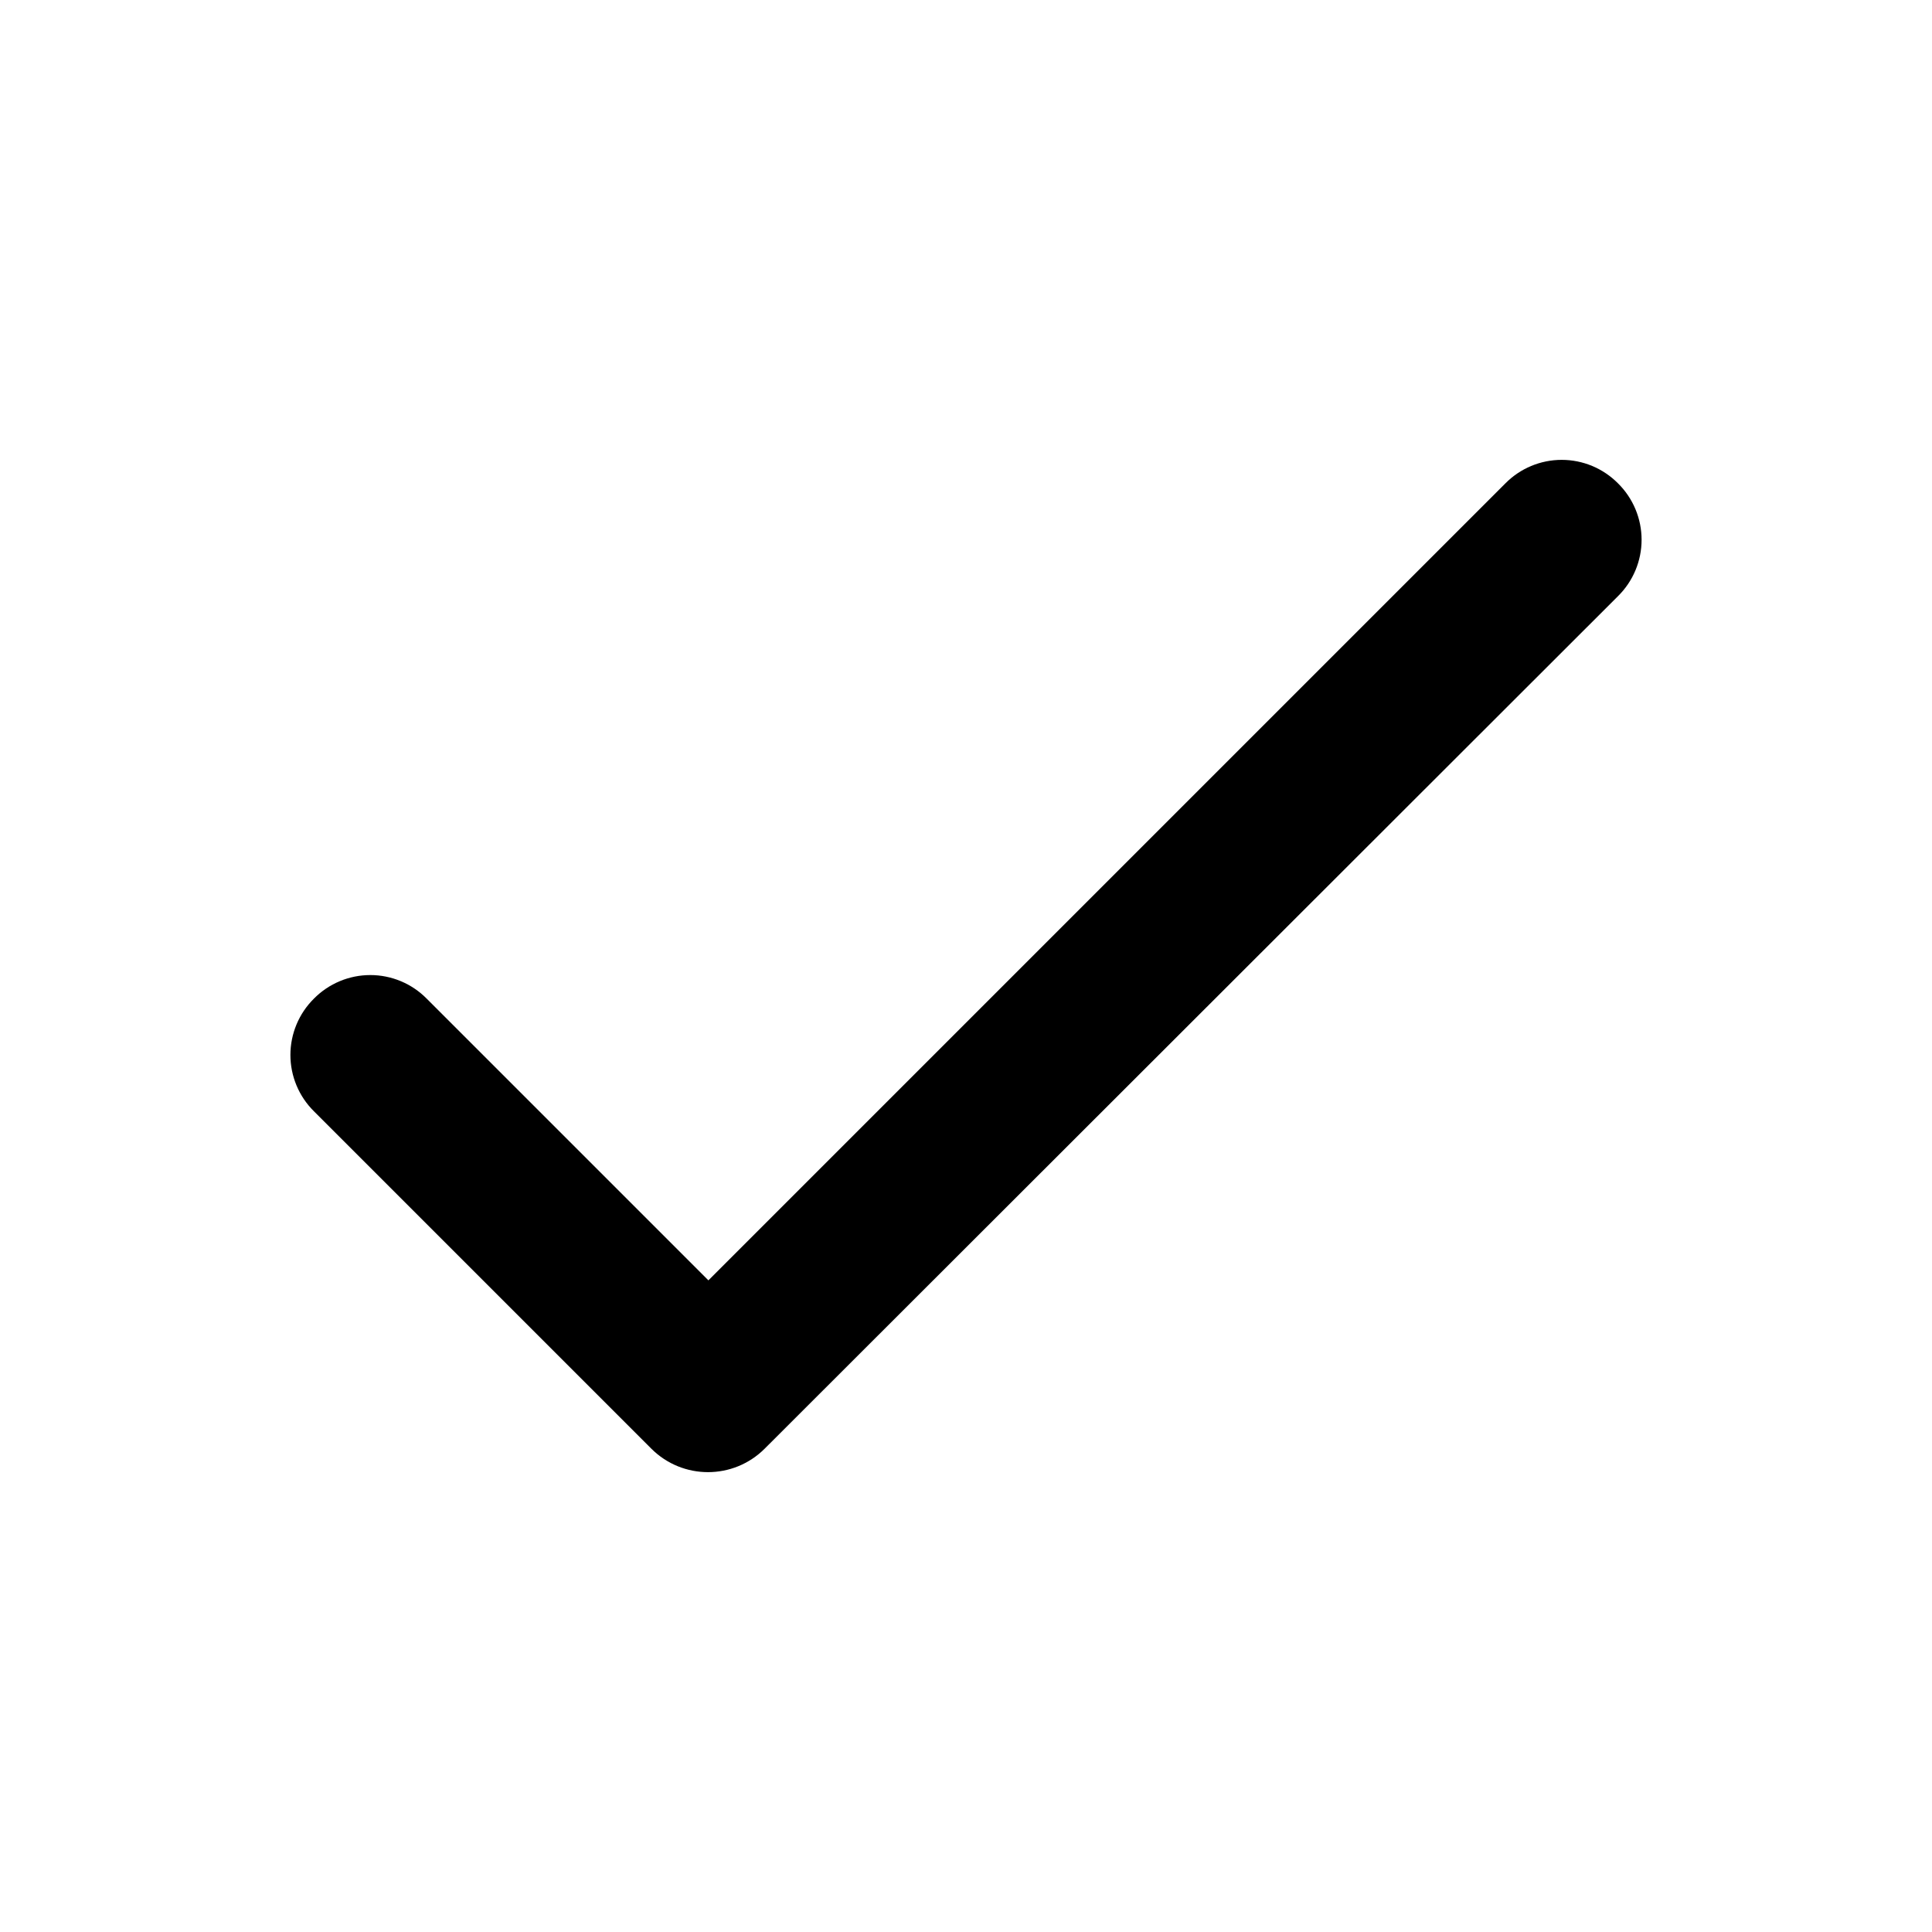
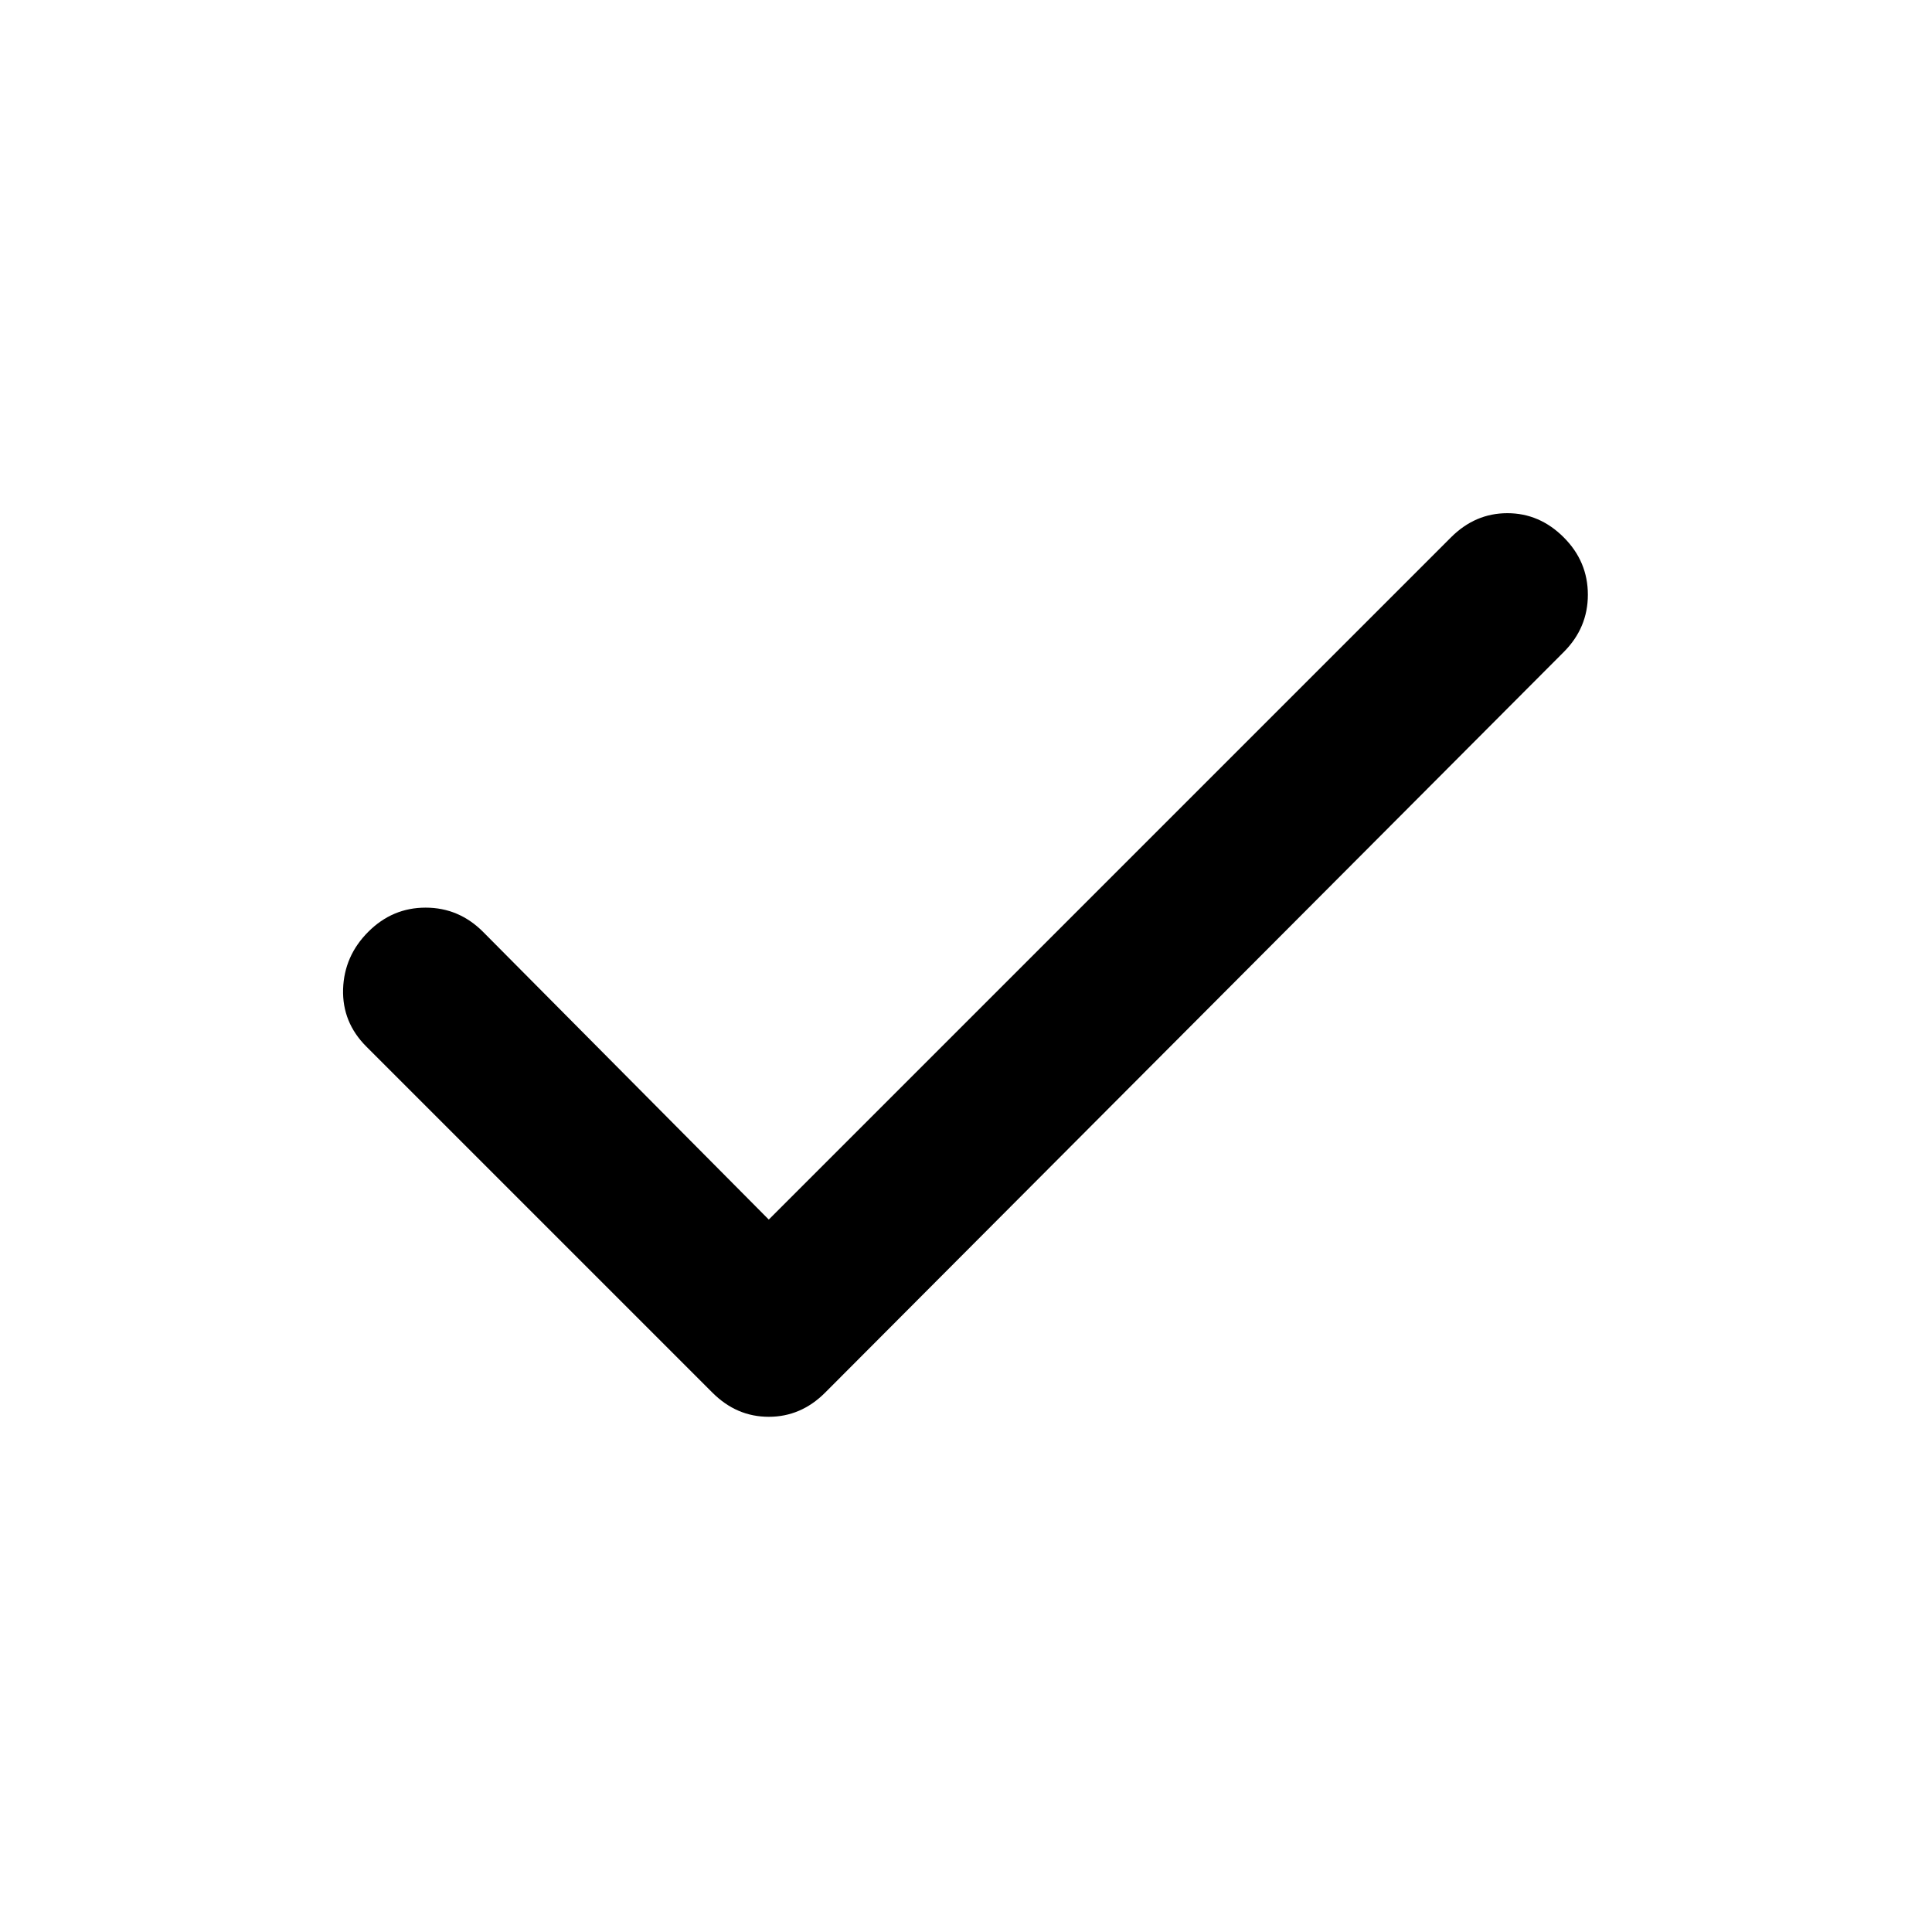
- <svg xmlns="http://www.w3.org/2000/svg" fill="none" viewBox="0 0 24 24">
-   <path d="m8.8 15.905-3.5-3.5a.984.984 0 0 0-1.4 0 .984.984 0 0 0 0 1.4l4.19 4.19c.39.39 1.02.39 1.41 0l10.6-10.59a.984.984 0 0 0 0-1.4.984.984 0 0 0-1.4 0l-9.9 9.9Z" fill="currentColor" />
+ <svg xmlns="http://www.w3.org/2000/svg" viewBox="0 0 24 24" fill="none">
+   <path d="M9.55 15.15L18.025 6.675C18.225 6.475 18.458 6.375 18.725 6.375C18.992 6.375 19.225 6.475 19.425 6.675C19.625 6.875 19.725 7.112 19.725 7.388C19.725 7.662 19.625 7.9 19.425 8.1L10.25 17.3C10.05 17.5 9.817 17.6 9.55 17.6C9.283 17.6 9.05 17.5 8.85 17.3L4.55 13C4.35 12.8 4.254 12.562 4.262 12.287C4.271 12.012 4.375 11.775 4.575 11.575C4.775 11.375 5.012 11.275 5.287 11.275C5.562 11.275 5.8 11.375 6 11.575L9.55 15.15Z" fill="currentColor" />
</svg>
